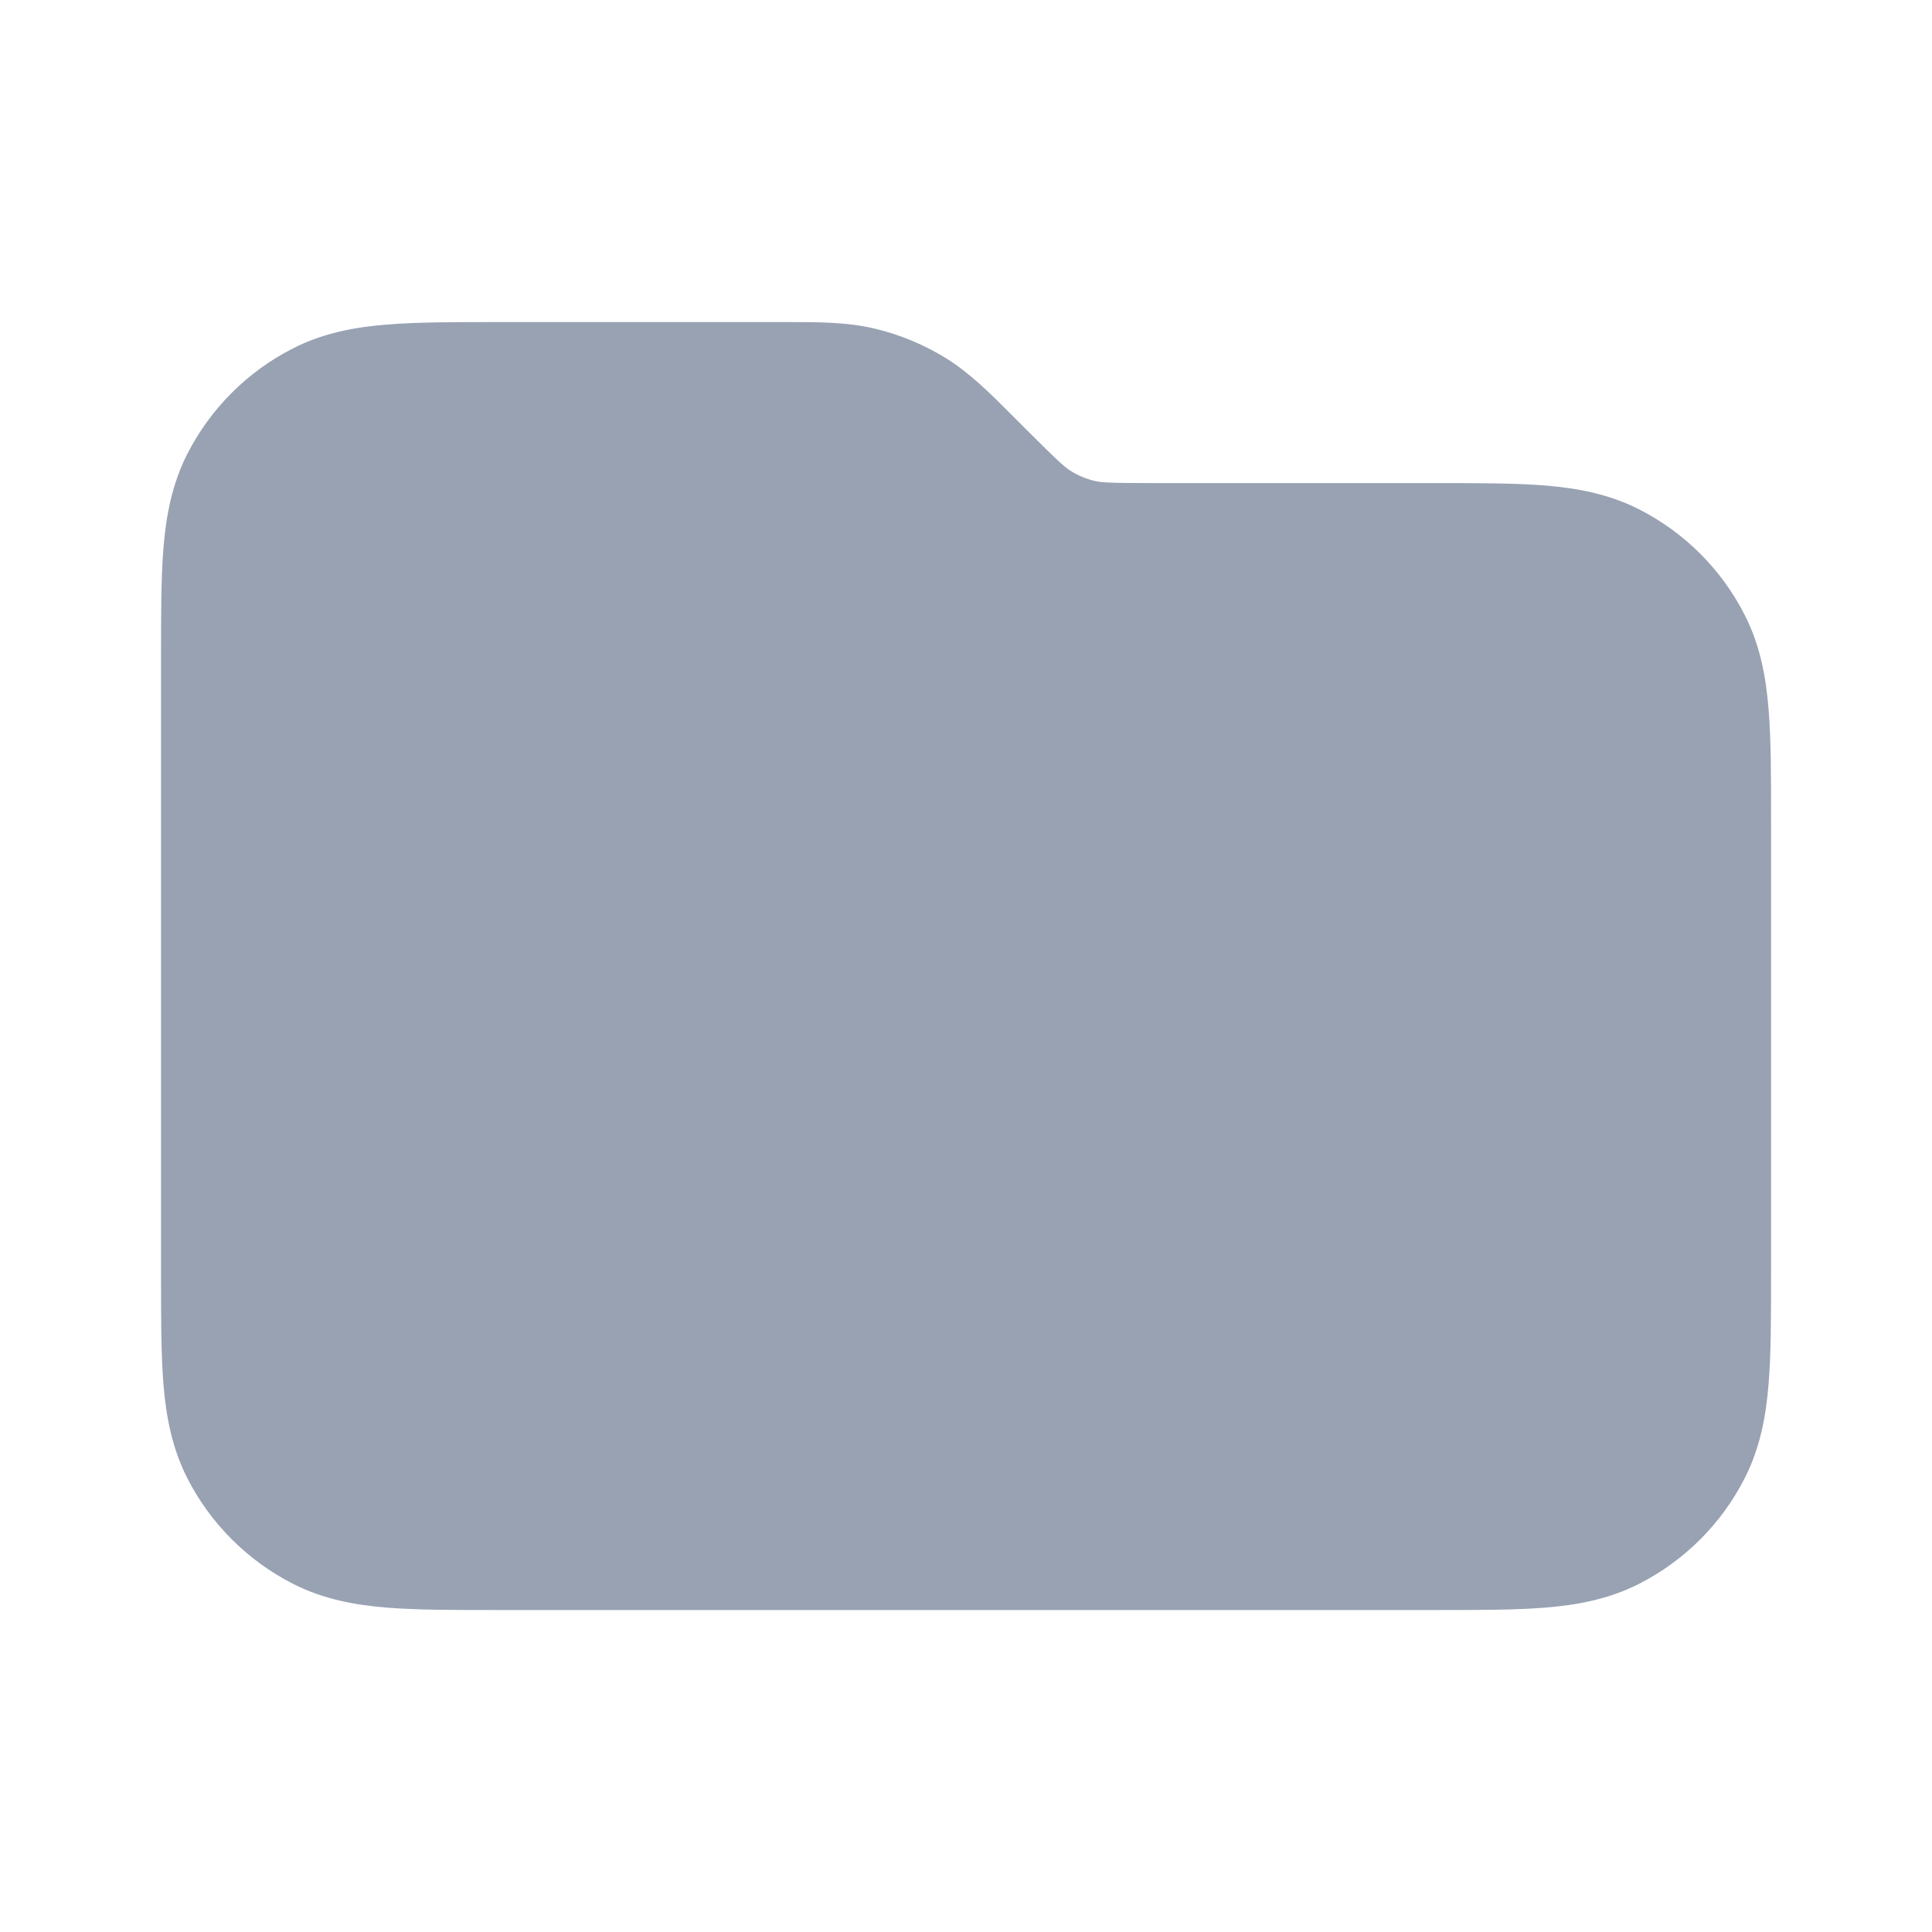
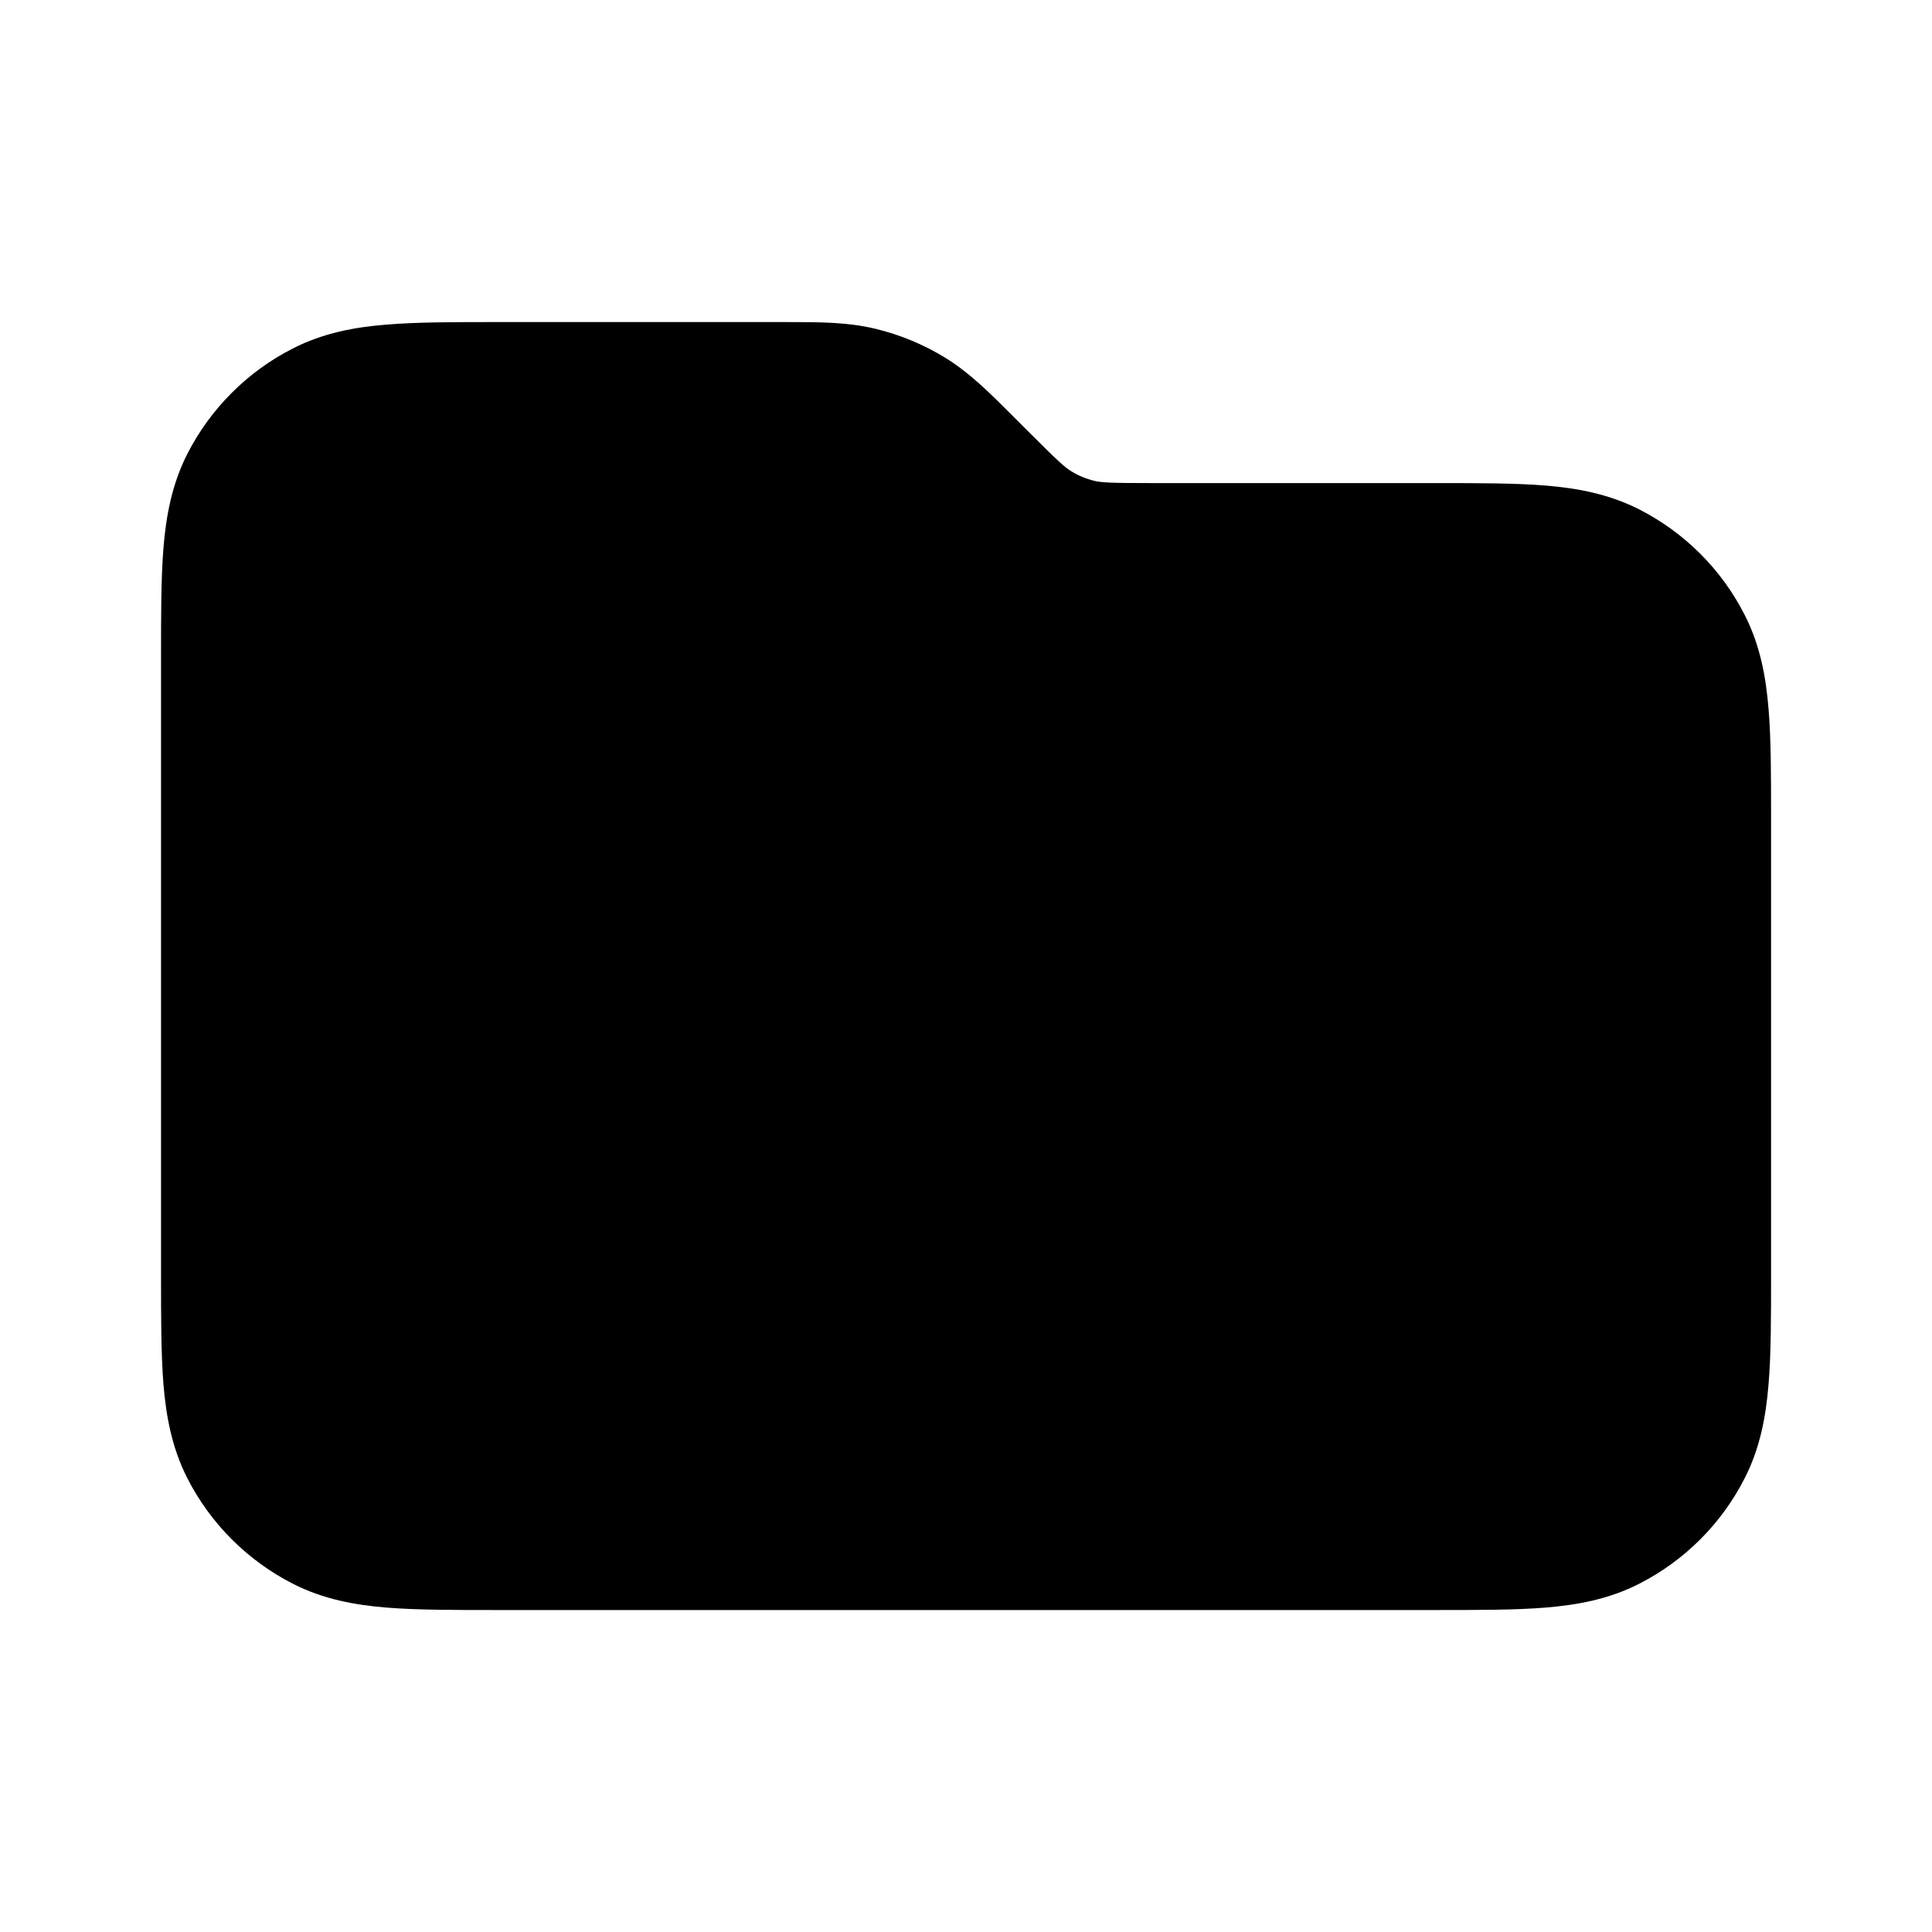
<svg xmlns="http://www.w3.org/2000/svg" width="20" height="20" viewBox="0 0 20 20" fill="none">
-   <path d="M9.06 3.403C8.77 3.333 8.471 3.334 8.132 3.334L5.135 3.334C4.696 3.334 4.317 3.334 4.004 3.36C3.675 3.386 3.347 3.446 3.032 3.607C2.562 3.846 2.179 4.229 1.939 4.699C1.779 5.014 1.719 5.342 1.692 5.672C1.667 5.984 1.667 6.363 1.667 6.802V13.2C1.667 13.639 1.667 14.018 1.692 14.33C1.719 14.659 1.779 14.987 1.939 15.302C2.179 15.773 2.562 16.155 3.032 16.395C3.347 16.556 3.675 16.615 4.004 16.642C4.317 16.667 4.696 16.667 5.135 16.667H14.866C15.305 16.667 15.684 16.667 15.996 16.642C16.326 16.615 16.653 16.556 16.969 16.395C17.439 16.155 17.822 15.773 18.061 15.302C18.222 14.987 18.281 14.659 18.308 14.33C18.334 14.018 18.334 13.639 18.334 13.2V8.469C18.334 8.029 18.334 7.65 18.308 7.338C18.281 7.009 18.222 6.681 18.061 6.366C17.822 5.895 17.439 5.513 16.969 5.273C16.653 5.113 16.326 5.053 15.996 5.026C15.684 5.001 15.305 5.001 14.866 5.001L11.938 5.001C11.491 5.001 11.403 4.995 11.329 4.978C11.244 4.957 11.163 4.924 11.089 4.878C11.024 4.838 10.958 4.78 10.642 4.464L10.488 4.31C10.249 4.07 10.037 3.858 9.783 3.702C9.559 3.565 9.315 3.464 9.06 3.403Z" fill="#98A2B3" />
+   <path d="M9.06 3.403C8.77 3.333 8.471 3.334 8.132 3.334L5.135 3.334C4.696 3.334 4.317 3.334 4.004 3.36C3.675 3.386 3.347 3.446 3.032 3.607C2.562 3.846 2.179 4.229 1.939 4.699C1.779 5.014 1.719 5.342 1.692 5.672C1.667 5.984 1.667 6.363 1.667 6.802V13.2C1.667 13.639 1.667 14.018 1.692 14.33C1.719 14.659 1.779 14.987 1.939 15.302C2.179 15.773 2.562 16.155 3.032 16.395C3.347 16.556 3.675 16.615 4.004 16.642C4.317 16.667 4.696 16.667 5.135 16.667H14.866C15.305 16.667 15.684 16.667 15.996 16.642C16.326 16.615 16.653 16.556 16.969 16.395C17.439 16.155 17.822 15.773 18.061 15.302C18.222 14.987 18.281 14.659 18.308 14.33C18.334 14.018 18.334 13.639 18.334 13.2V8.469C18.334 8.029 18.334 7.65 18.308 7.338C18.281 7.009 18.222 6.681 18.061 6.366C17.822 5.895 17.439 5.513 16.969 5.273C16.653 5.113 16.326 5.053 15.996 5.026C15.684 5.001 15.305 5.001 14.866 5.001L11.938 5.001C11.491 5.001 11.403 4.995 11.329 4.978C11.244 4.957 11.163 4.924 11.089 4.878C11.024 4.838 10.958 4.78 10.642 4.464L10.488 4.31C10.249 4.07 10.037 3.858 9.783 3.702C9.559 3.565 9.315 3.464 9.06 3.403Z" fill="currentColor" />
</svg>
